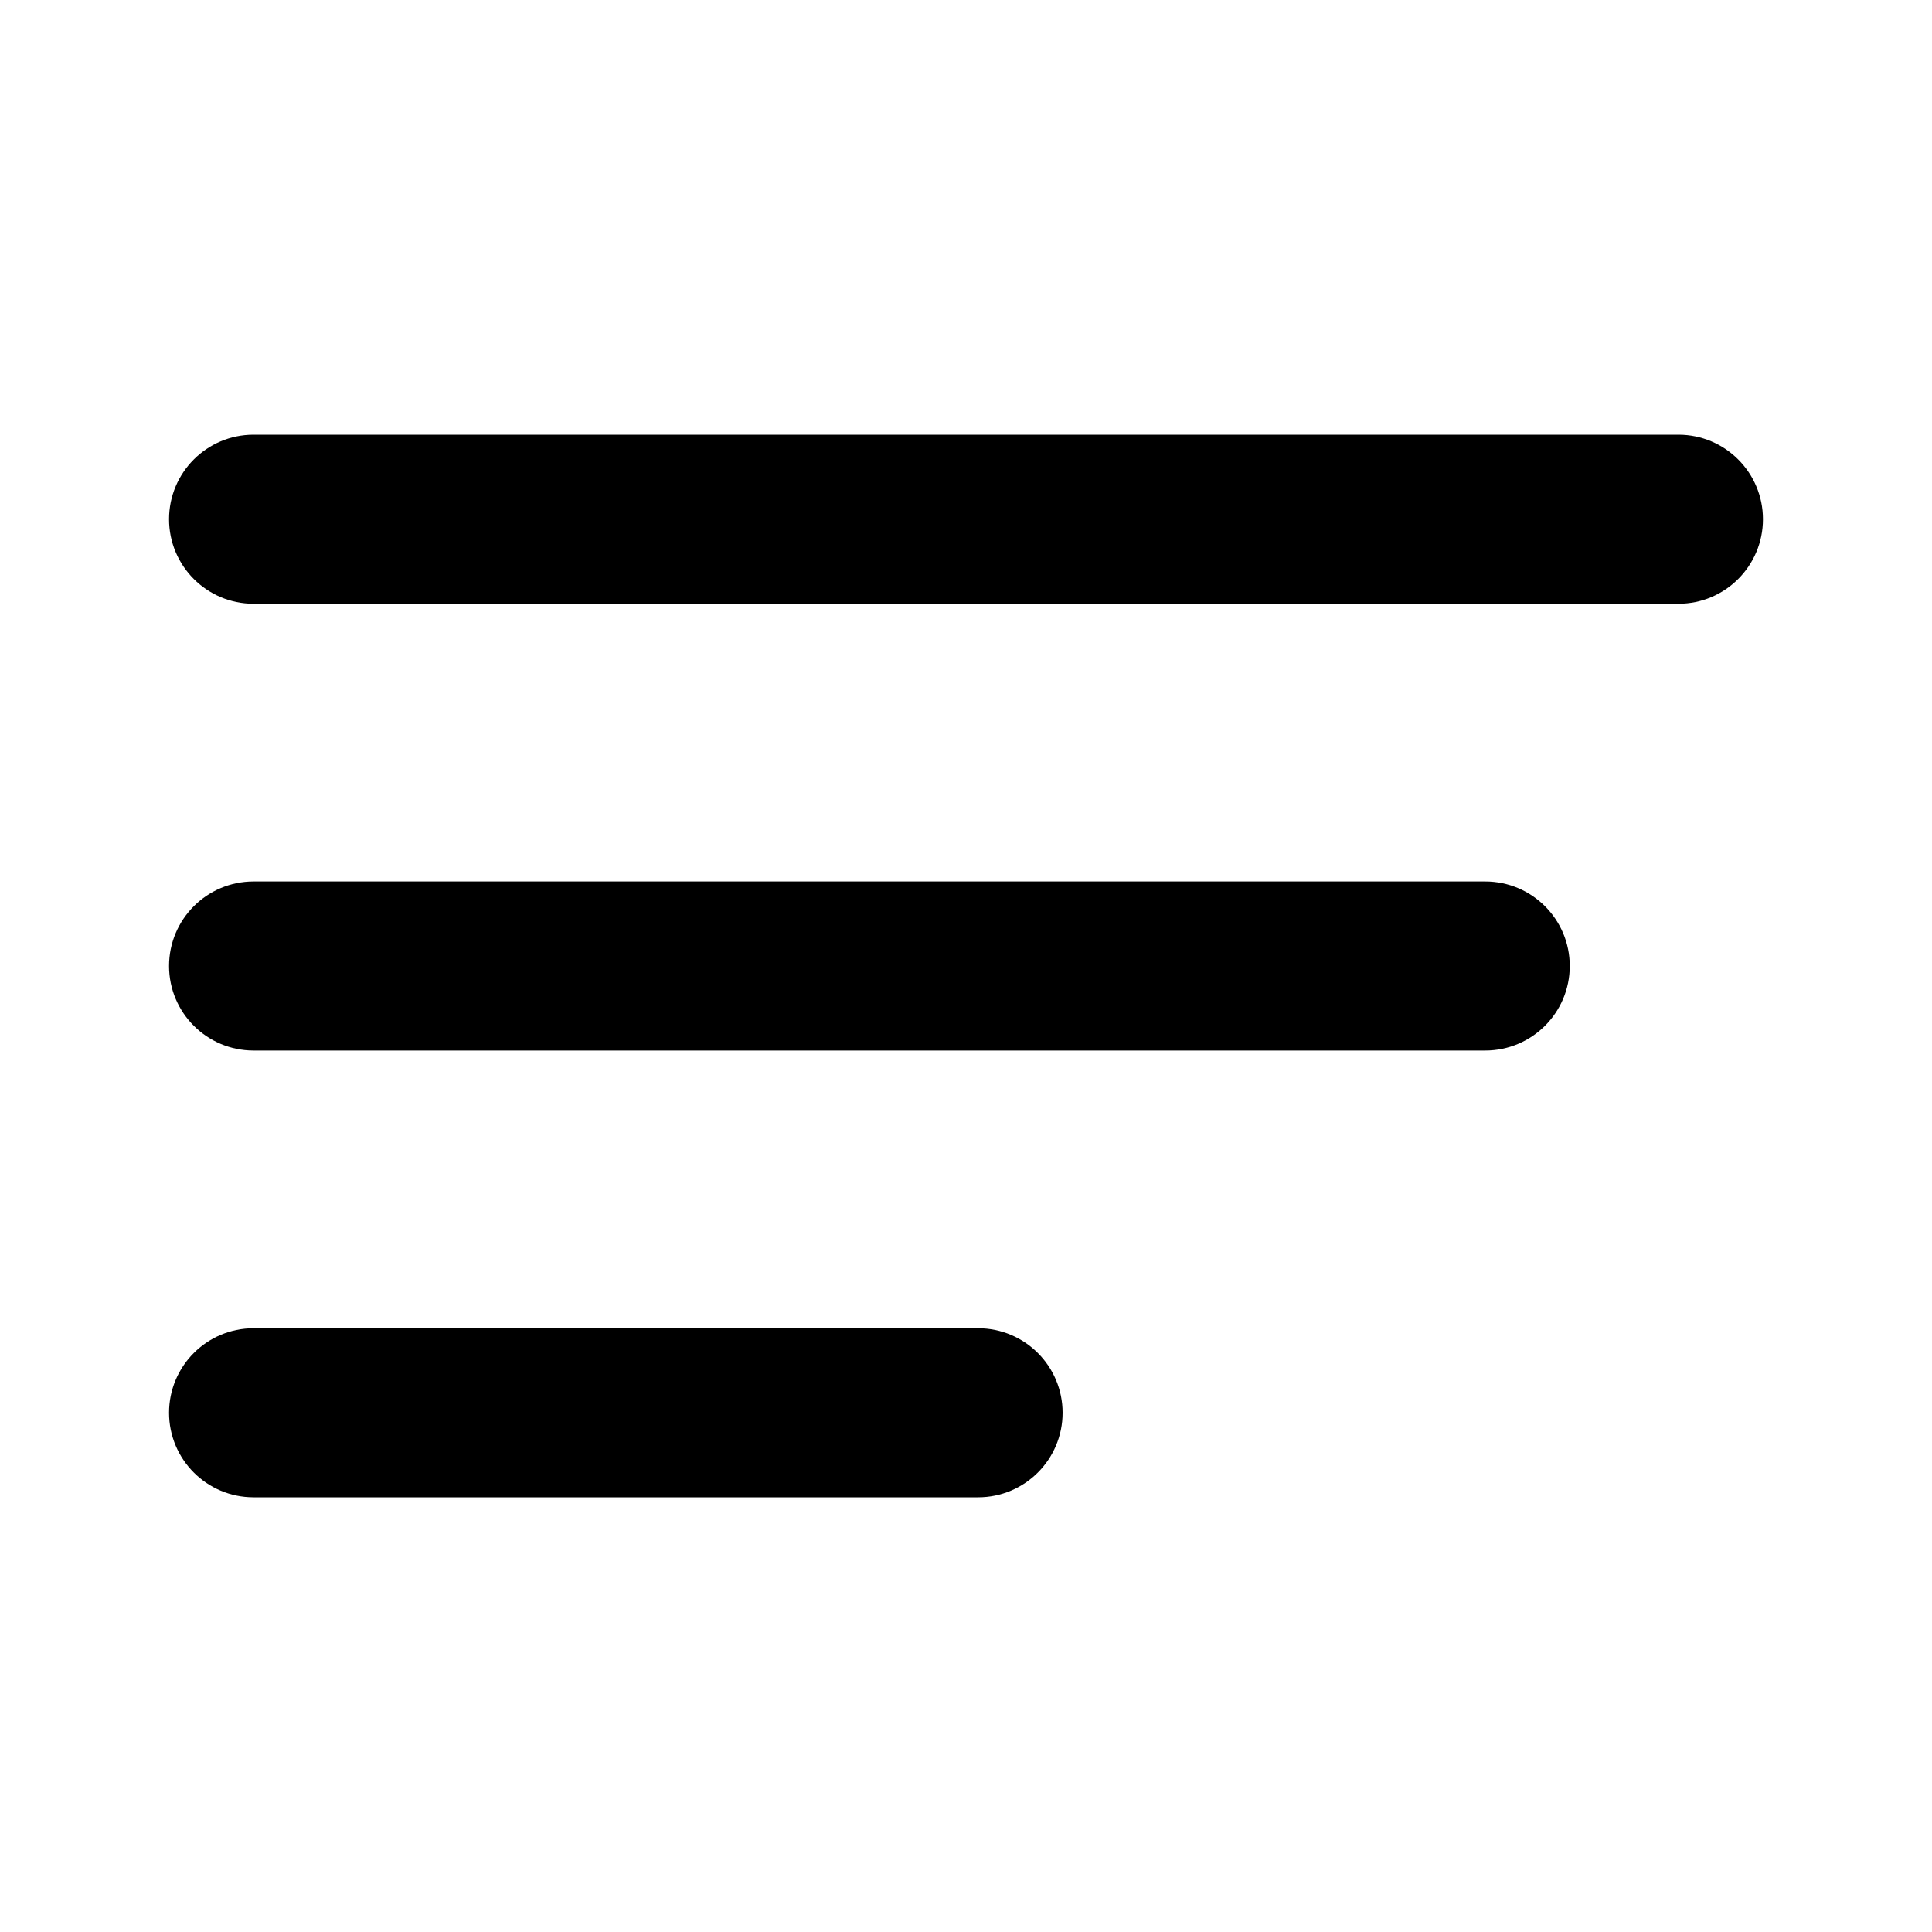
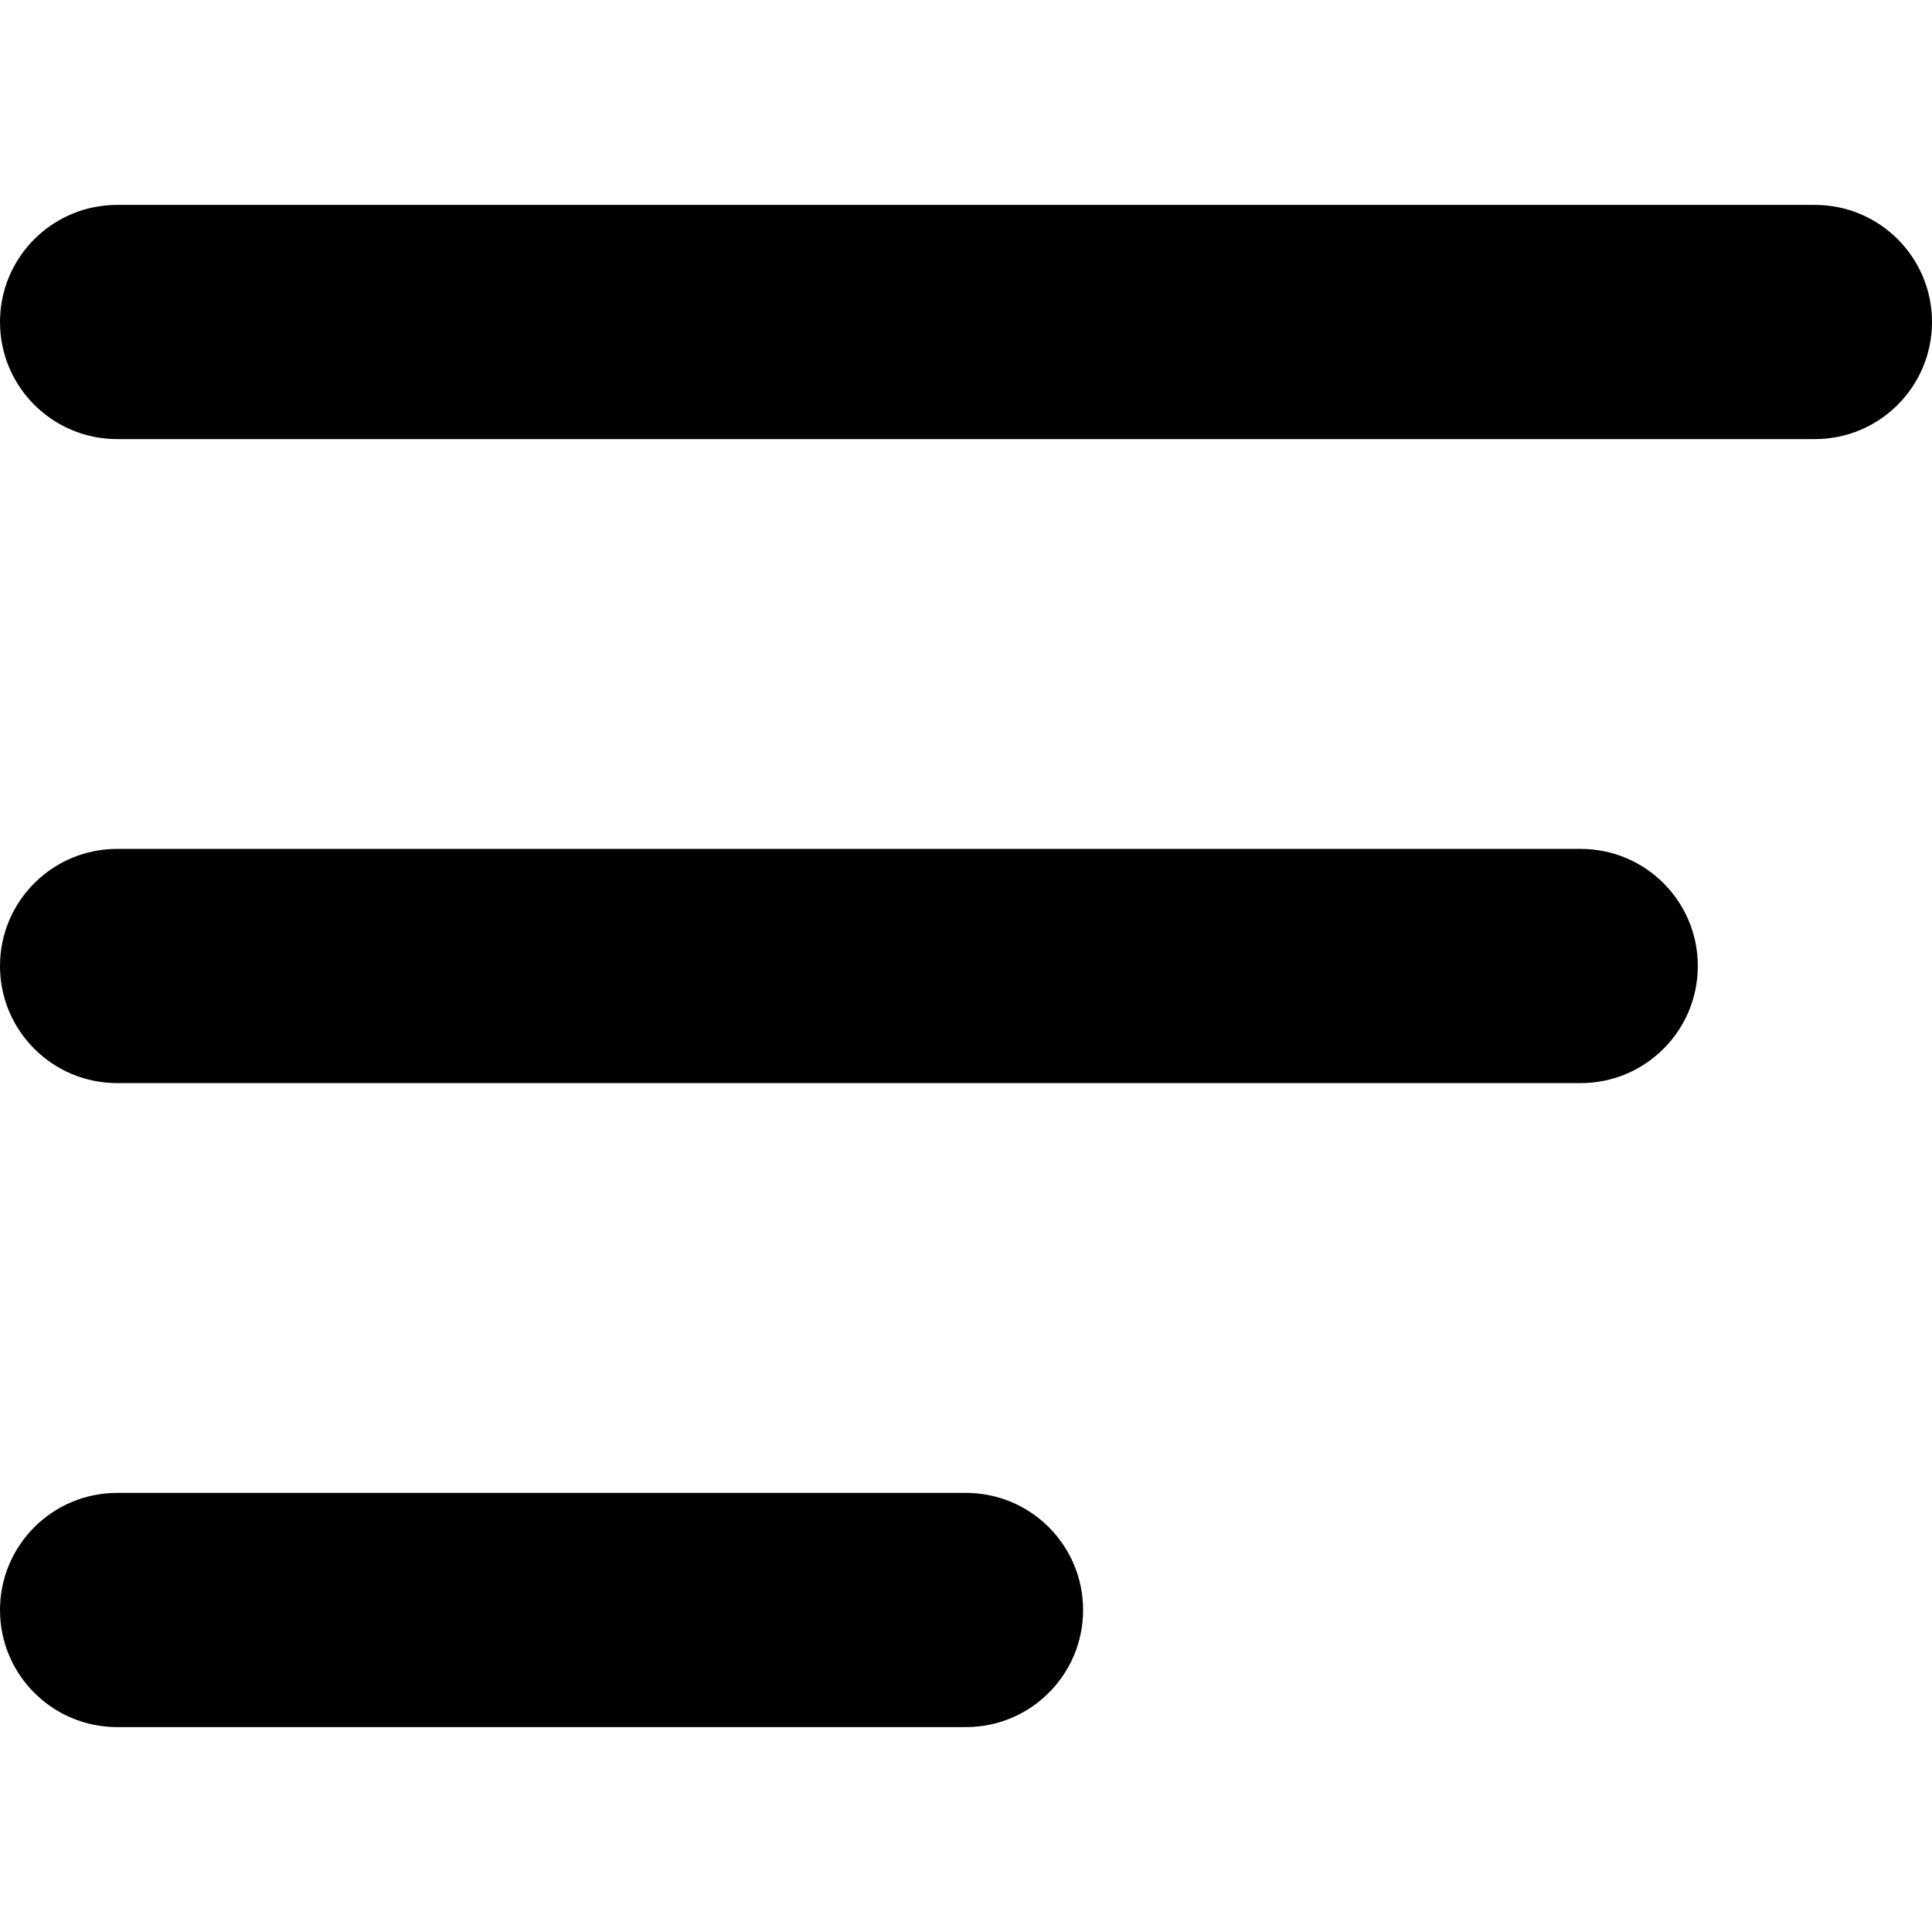
<svg xmlns="http://www.w3.org/2000/svg" viewBox="0 0 640 640">
-   <path d="M84 144H556A28 28 0 0 1 584 172V172A28 28 0 0 1 556 200H84A28 28 0 0 1 56 172V172A28 28 0 0 1 84 144ZM84 292H492A28 28 0 0 1 520 320V320A28 28 0 0 1 492 348H84A28 28 0 0 1 56 320V320A28 28 0 0 1 84 292ZM84 440H324A28 28 0 0 1 352 468V468A28 28 0 0 1 324 496H84A28 28 0 0 1 56 468V468A28 28 0 0 1 84 440Z" />
+   <path d="M38.788 67.879H601.212A38.788 38.788 0 0 1 640 106.667V106.667A38.788 38.788 0 0 1 601.212 145.455H38.788A38.788 38.788 0 0 1 0 106.667V106.667A38.788 38.788 0 0 1 38.788 67.879ZM38.788 281.212H523.636A38.788 38.788 0 0 1 562.424 320V320A38.788 38.788 0 0 1 523.636 358.788H38.788A38.788 38.788 0 0 1 0 320V320A38.788 38.788 0 0 1 38.788 281.212ZM38.788 494.545H320A38.788 38.788 0 0 1 358.788 533.333V533.333A38.788 38.788 0 0 1 320 572.121H38.788A38.788 38.788 0 0 1 0 533.333V533.333A38.788 38.788 0 0 1 38.788 494.545Z" />
</svg>
